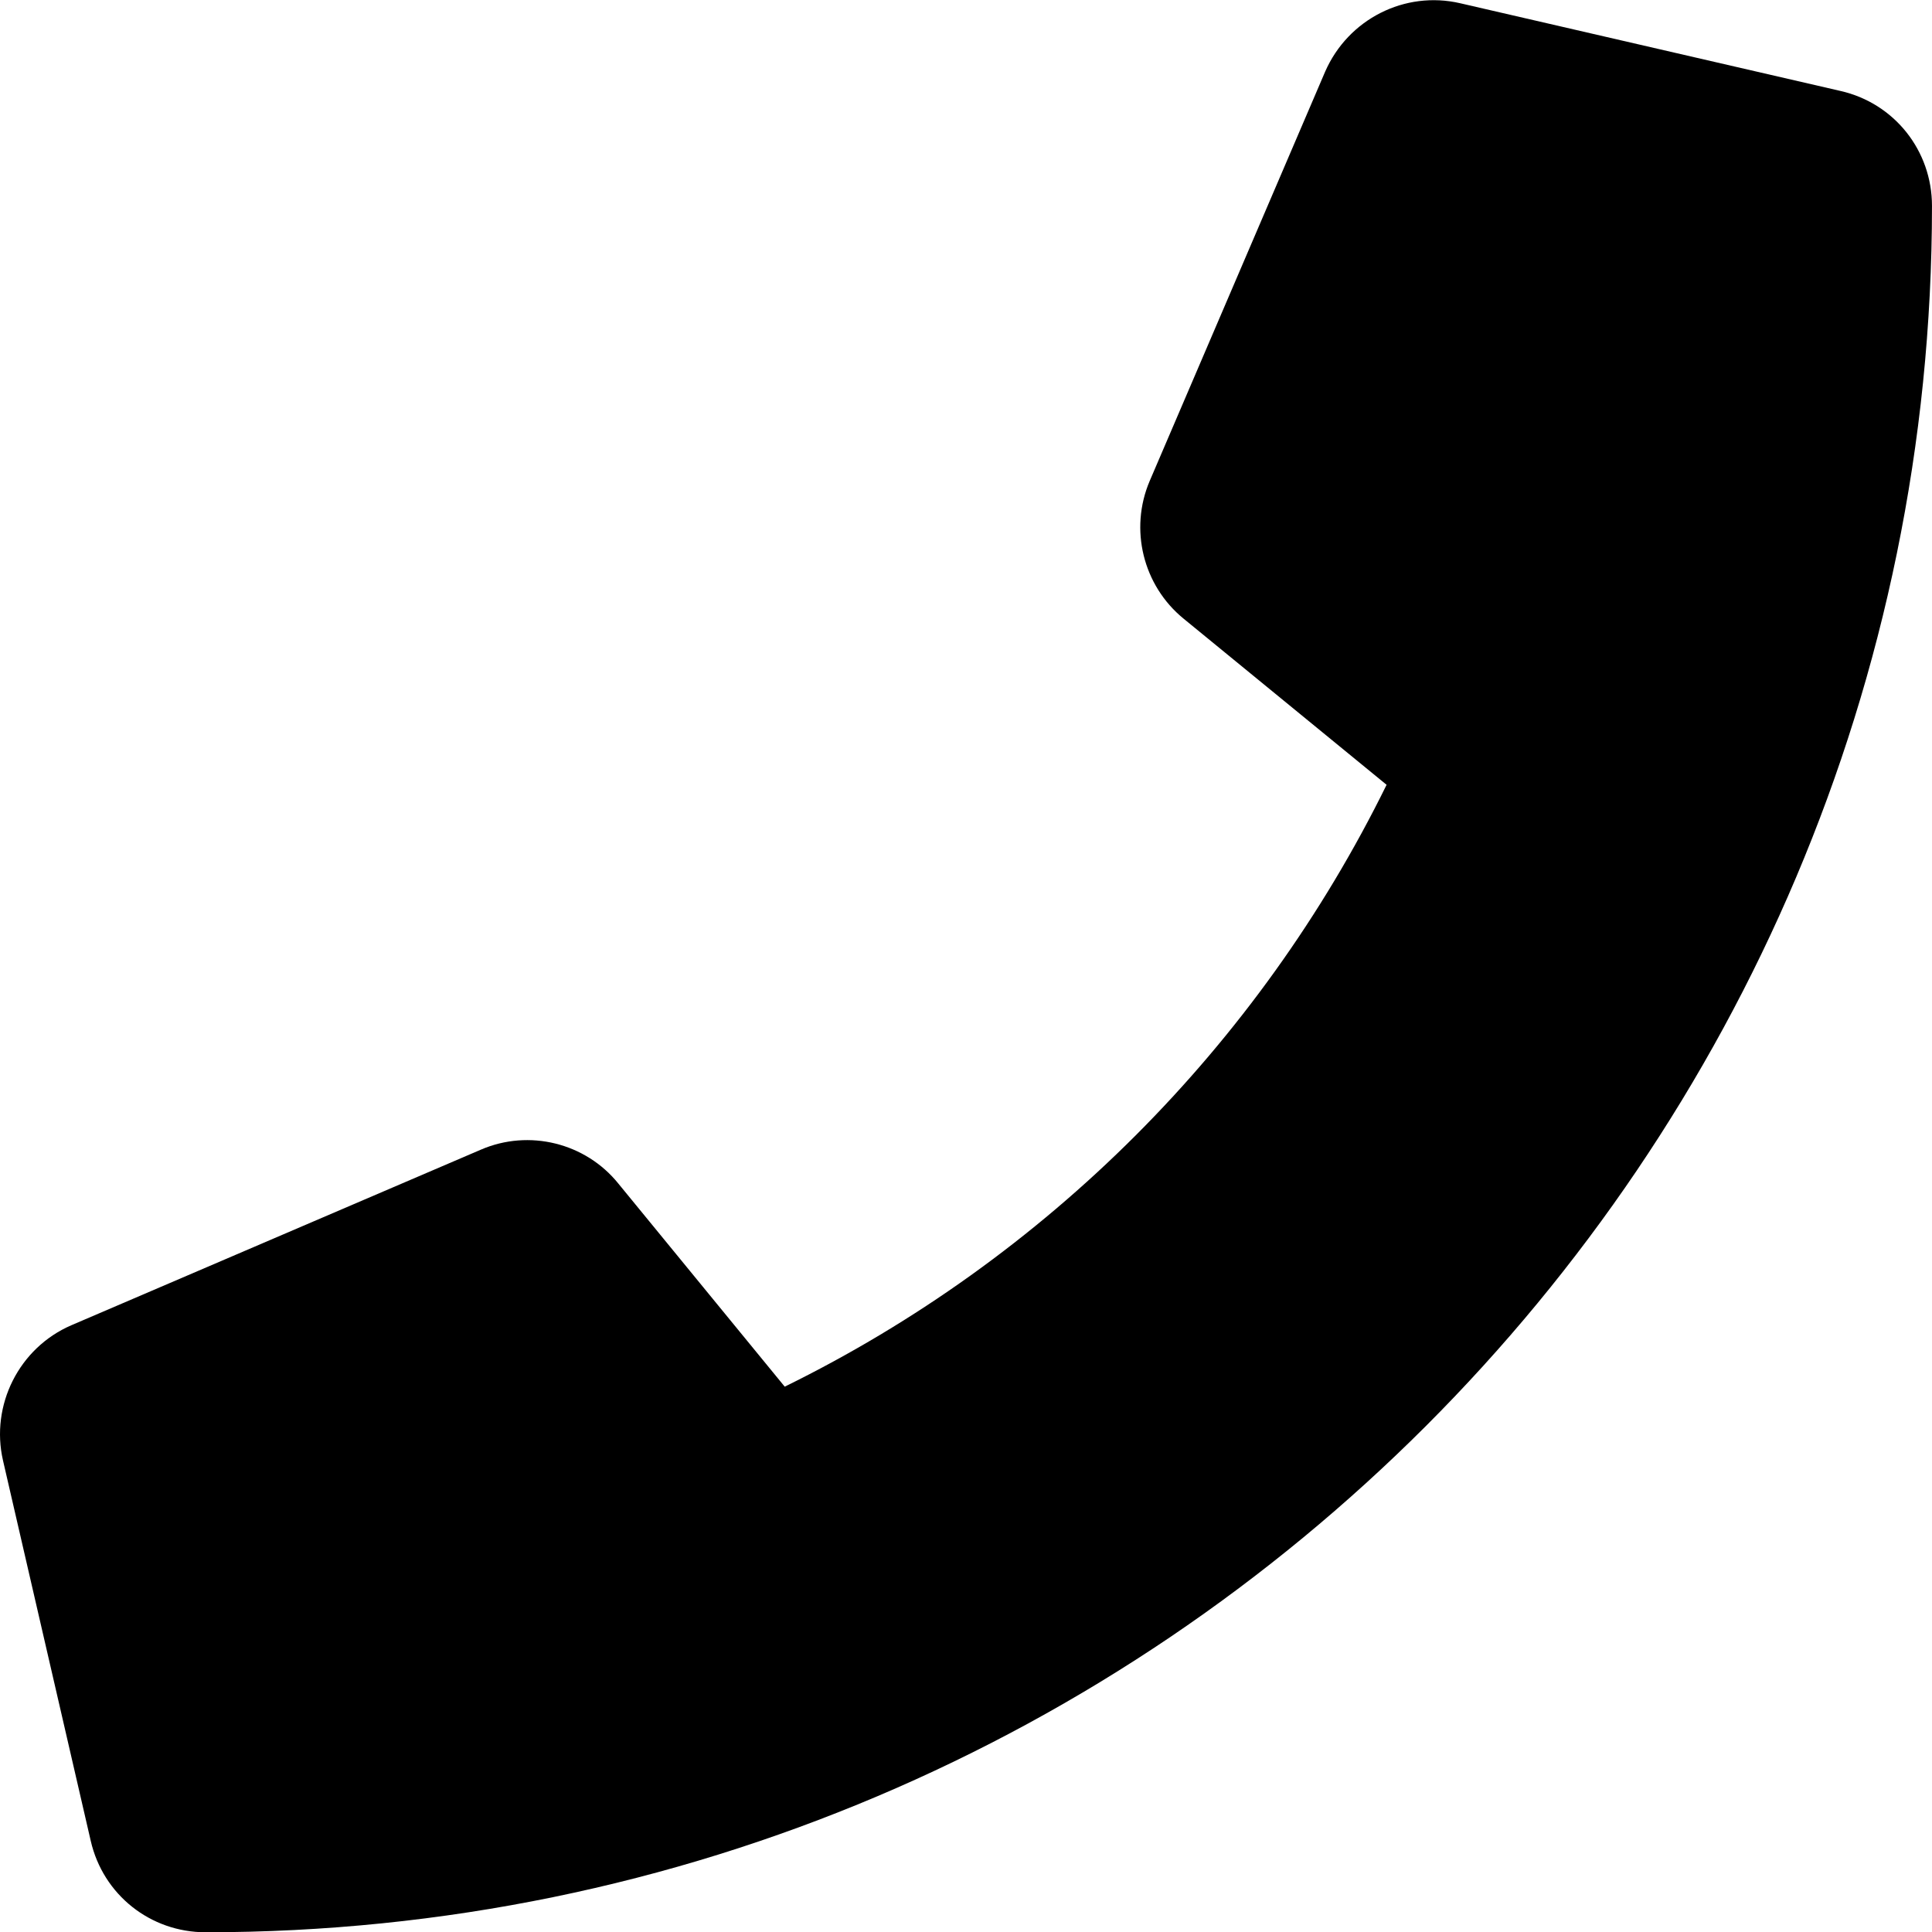
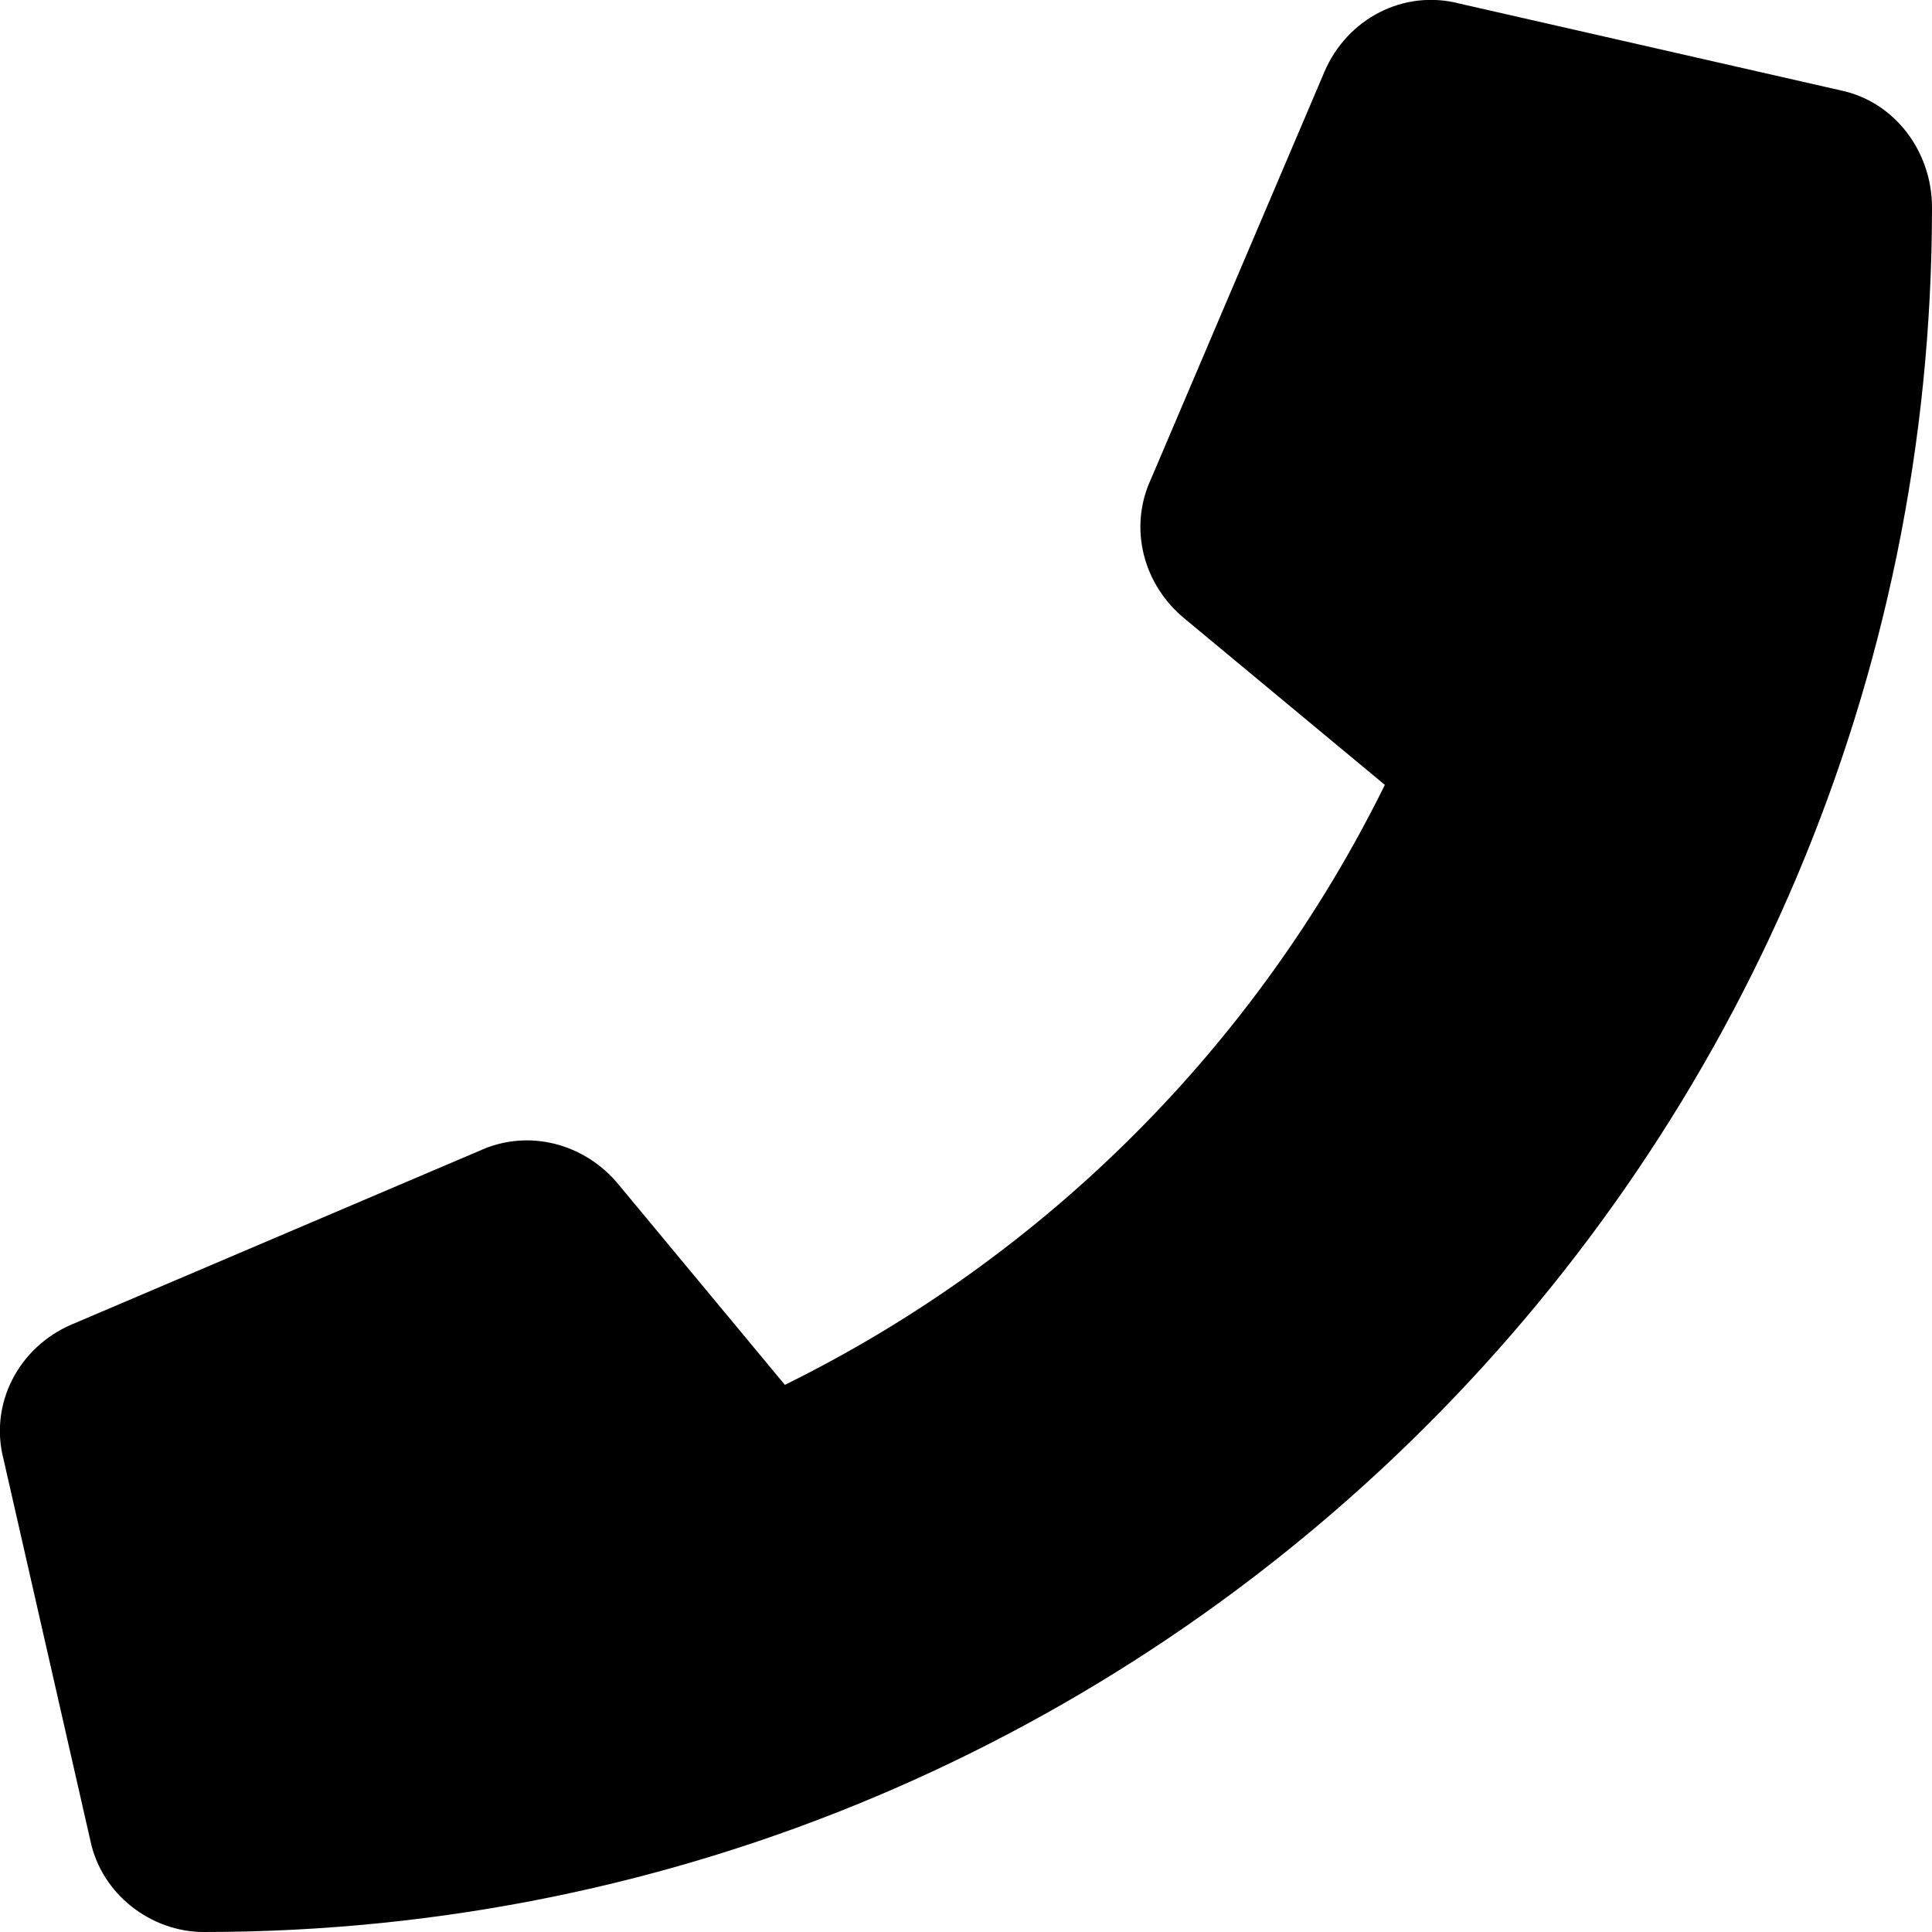
<svg xmlns="http://www.w3.org/2000/svg" viewBox="0 0 512 512">
-   <path d="M18.92 351.2l108.5-46.52c12.78-5.531 27.77-1.801 36.45 8.98l44.09 53.82c69.25-34 125.5-90.31 159.5-159.5l-53.81-44.04c-10.75-8.781-14.41-23.69-8.974-36.47l46.51-108.5c6.094-13.91 21.1-21.52 35.79-18.11l100.8 23.25c14.25 3.25 24.22 15.8 24.22 30.46c0 252.3-205.2 457.5-457.5 457.5c-14.67 0-27.18-9.968-30.45-24.22l-23.25-100.8C-2.571 372.4 5.018 357.2 18.92 351.2z" />
+   <path d="m19 351 108-46c13-6 28-2 37 9l44 53c69-34 125-90 159-159l-53-44c-11-9-15-24-9-37l46-108c6-14 21-22 36-18l101 23c14 3 24 16 24 31 0 252-205 457-458 457-14 0-27-10-30-24L1 387c-4-15 4-30 18-36z" />
</svg>
